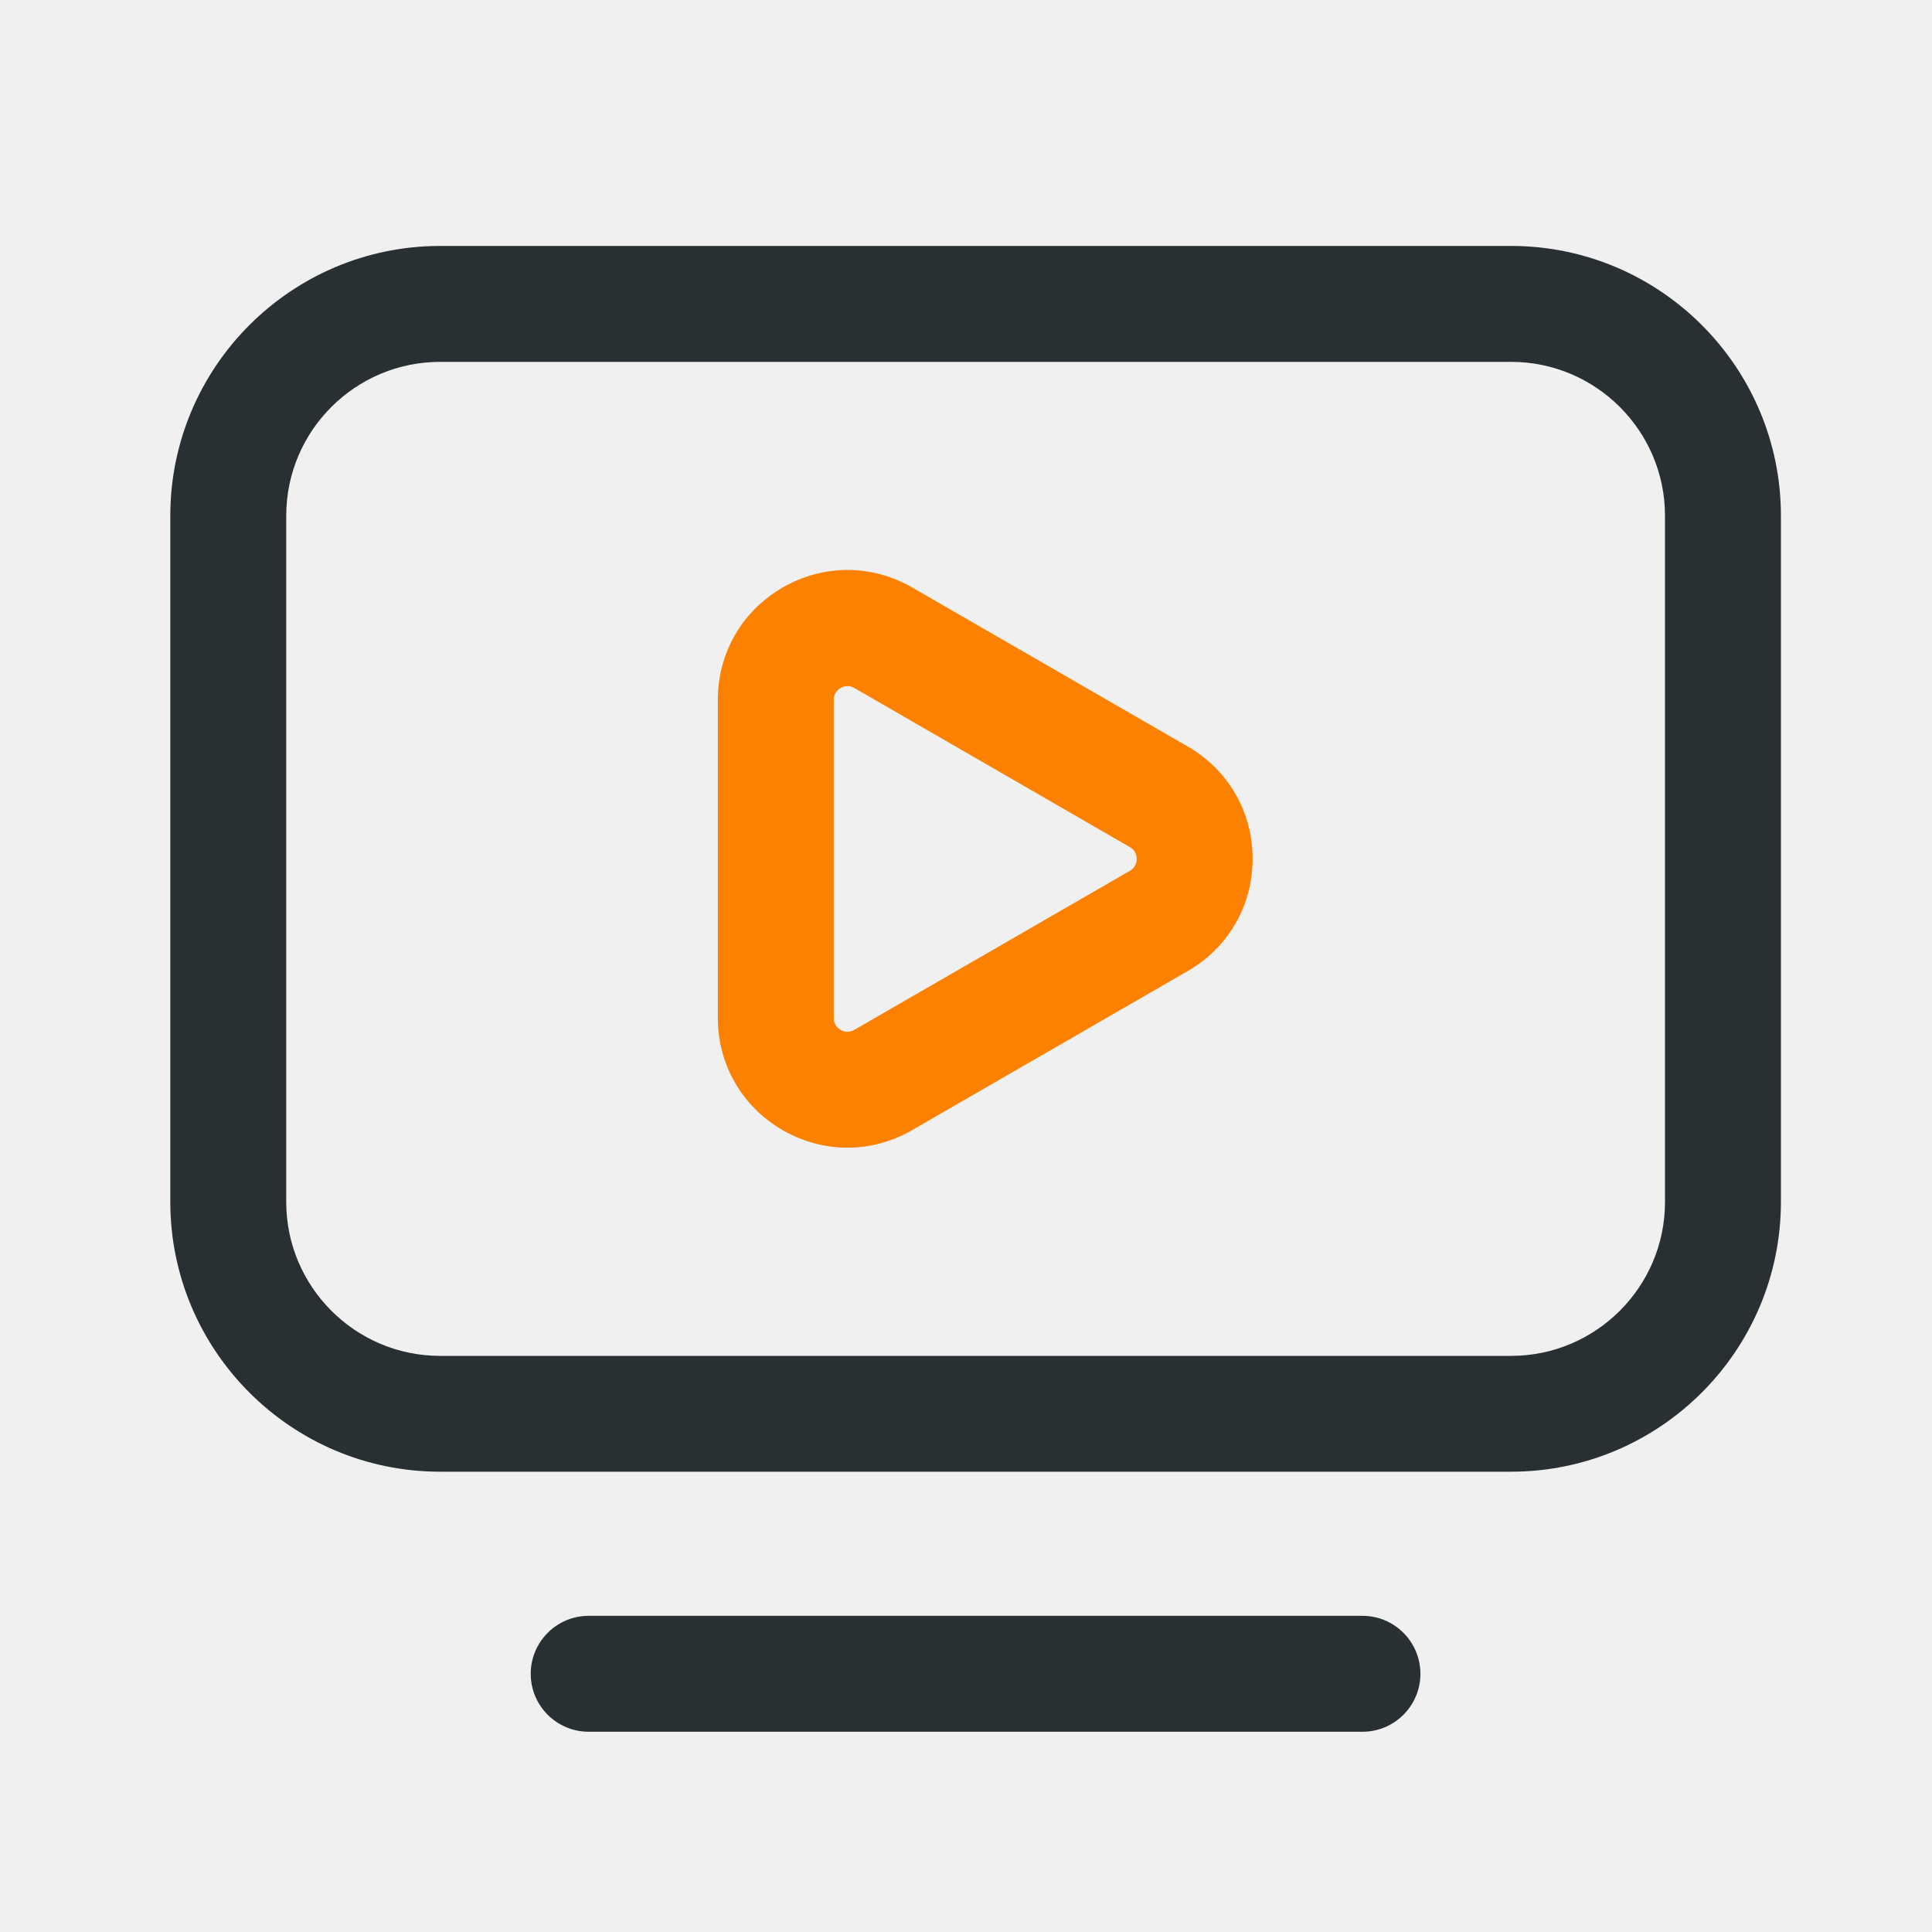
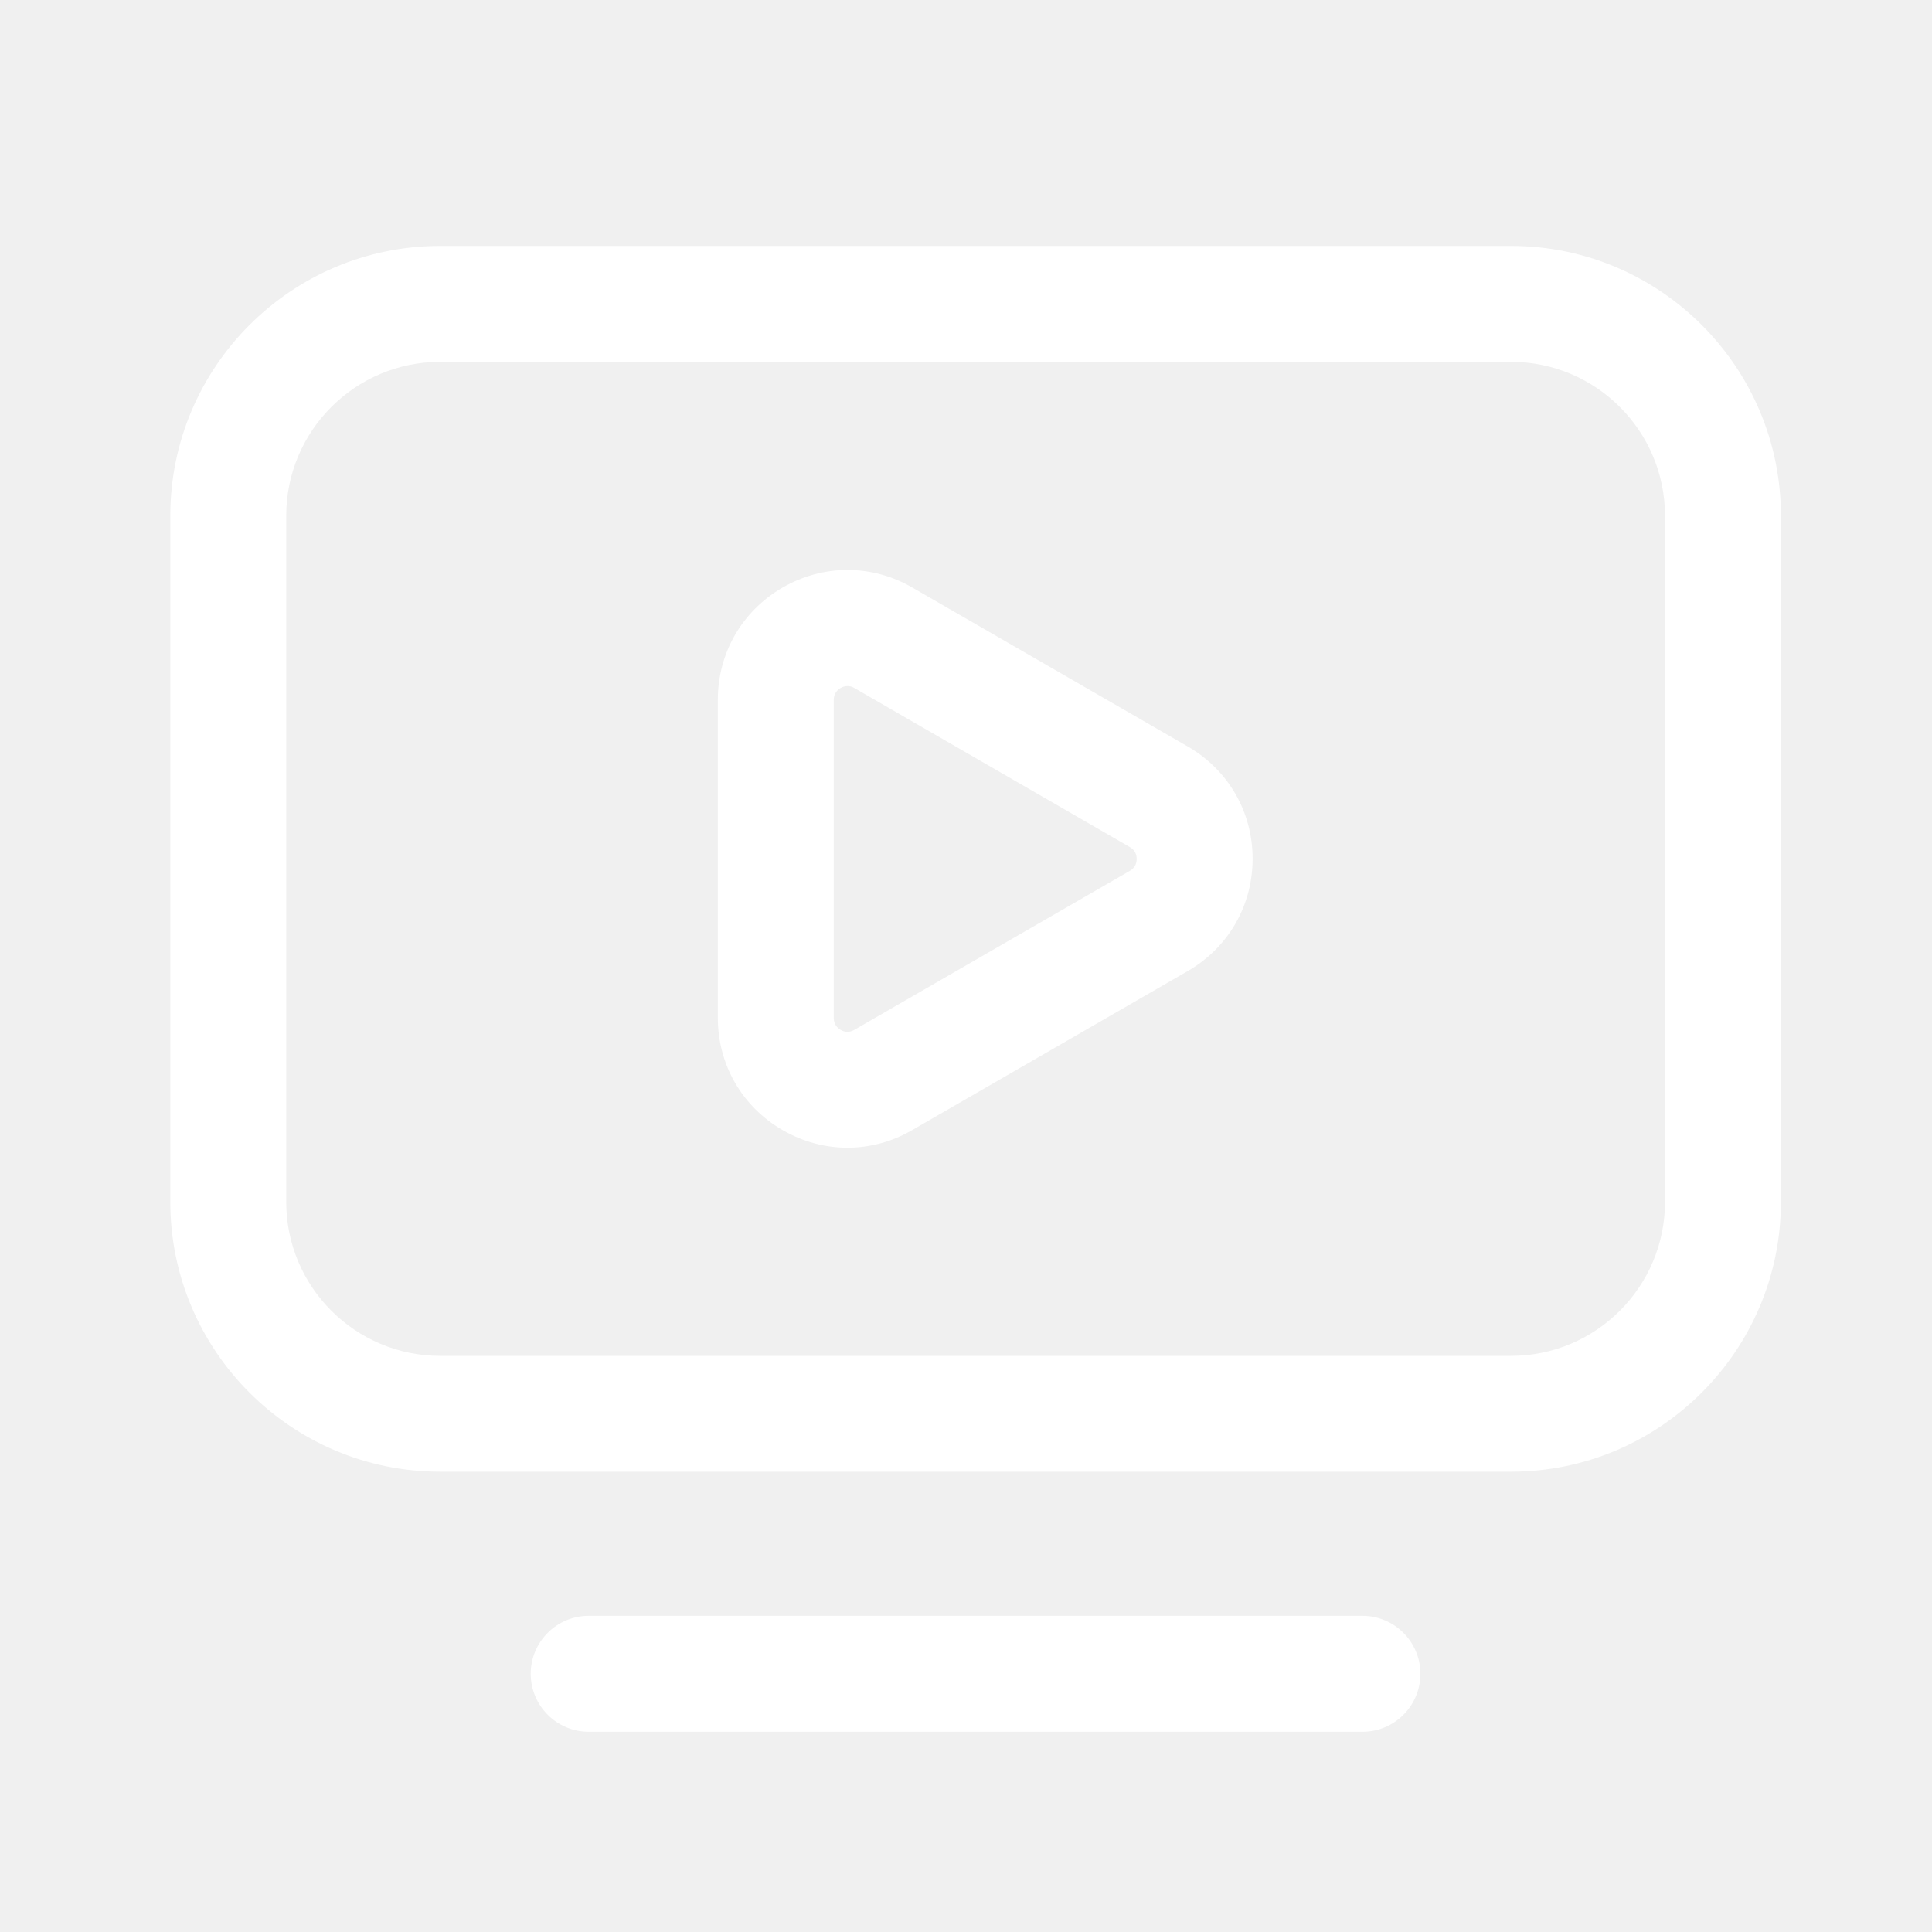
<svg xmlns="http://www.w3.org/2000/svg" t="1785603076326" class="icon" viewBox="0 0 1024 1024" version="1.1" p-id="5874" data-spm-anchor-id="a313x.search_index.0.i19.13b13a81NAUg2o" width="200" height="200">
-   <path d="M800.87 780.032H233.267c-78.848 0-143.002-64.154-143.002-143.002V273.357c0-78.848 64.154-143.002 143.002-143.002h567.654c78.848 0 143.002 64.154 143.002 143.002v363.725c-0.051 78.848-64.205 142.95-143.053 142.95zM233.267 191.795c-44.954 0-81.562 36.557-81.562 81.562v363.725c0 44.954 36.608 81.562 81.562 81.562h567.654c44.954 0 81.562-36.608 81.562-81.562V273.357c0-44.954-36.608-81.562-81.562-81.562H233.267z" fill="#283033" p-id="5875" data-spm-anchor-id="a313x.search_index.0.i20.13b13a81NAUg2o" class="" />
-   <path d="M449.178 608.307c-11.776 0-23.603-3.123-34.355-9.318-21.504-12.442-34.355-34.662-34.355-59.494V370.893c0-24.832 12.851-47.053 34.355-59.494 21.504-12.39 47.155-12.442 68.71 0l146.022 84.275c21.504 12.442 34.355 34.662 34.355 59.494s-12.851 47.053-34.355 59.494l-146.022 84.275c-10.752 6.246-22.528 9.37-34.355 9.37z m0-244.685c-1.434 0-2.714 0.461-3.635 1.024-1.638 0.973-3.635 2.816-3.635 6.298v168.602c0 3.482 1.997 5.325 3.635 6.298s4.25 1.741 7.27 0l146.022-84.275c2.97-1.741 3.635-4.352 3.635-6.298s-0.614-4.557-3.635-6.298L452.813 364.646c-1.28-0.768-2.509-1.024-3.635-1.024z" fill="#fd8100" p-id="5876" data-spm-anchor-id="a313x.search_index.0.i16.13b13a81NAUg2o" class="" />
-   <path d="M722.125 917.862h-410.112c-16.947 0-30.72-13.773-30.72-30.72s13.773-30.72 30.72-30.72h410.112c16.947 0 30.72 13.773 30.72 30.72s-13.722 30.72-30.72 30.72z" fill="#283033" p-id="5877" />
+   <path d="M800.87 780.032H233.267c-78.848 0-143.002-64.154-143.002-143.002V273.357c0-78.848 64.154-143.002 143.002-143.002h567.654c78.848 0 143.002 64.154 143.002 143.002v363.725c-0.051 78.848-64.205 142.95-143.053 142.95zM233.267 191.795c-44.954 0-81.562 36.557-81.562 81.562v363.725c0 44.954 36.608 81.562 81.562 81.562h567.654c44.954 0 81.562-36.608 81.562-81.562V273.357c0-44.954-36.608-81.562-81.562-81.562H233.267z" fill="#ffffff" p-id="5875" data-spm-anchor-id="a313x.search_index.0.i20.13b13a81NAUg2o" class="" />
+   <path d="M449.178 608.307c-11.776 0-23.603-3.123-34.355-9.318-21.504-12.442-34.355-34.662-34.355-59.494V370.893c0-24.832 12.851-47.053 34.355-59.494 21.504-12.39 47.155-12.442 68.71 0l146.022 84.275c21.504 12.442 34.355 34.662 34.355 59.494s-12.851 47.053-34.355 59.494l-146.022 84.275c-10.752 6.246-22.528 9.37-34.355 9.37z m0-244.685c-1.434 0-2.714 0.461-3.635 1.024-1.638 0.973-3.635 2.816-3.635 6.298v168.602c0 3.482 1.997 5.325 3.635 6.298s4.25 1.741 7.27 0l146.022-84.275c2.97-1.741 3.635-4.352 3.635-6.298s-0.614-4.557-3.635-6.298L452.813 364.646c-1.28-0.768-2.509-1.024-3.635-1.024z" fill="#ffffff" p-id="5876" data-spm-anchor-id="a313x.search_index.0.i16.13b13a81NAUg2o" class="" />
+   <path d="M722.125 917.862h-410.112c-16.947 0-30.72-13.773-30.72-30.72s13.773-30.72 30.72-30.72h410.112c16.947 0 30.72 13.773 30.72 30.72s-13.722 30.72-30.72 30.72z" fill="#ffffff" p-id="5877" />
</svg>
